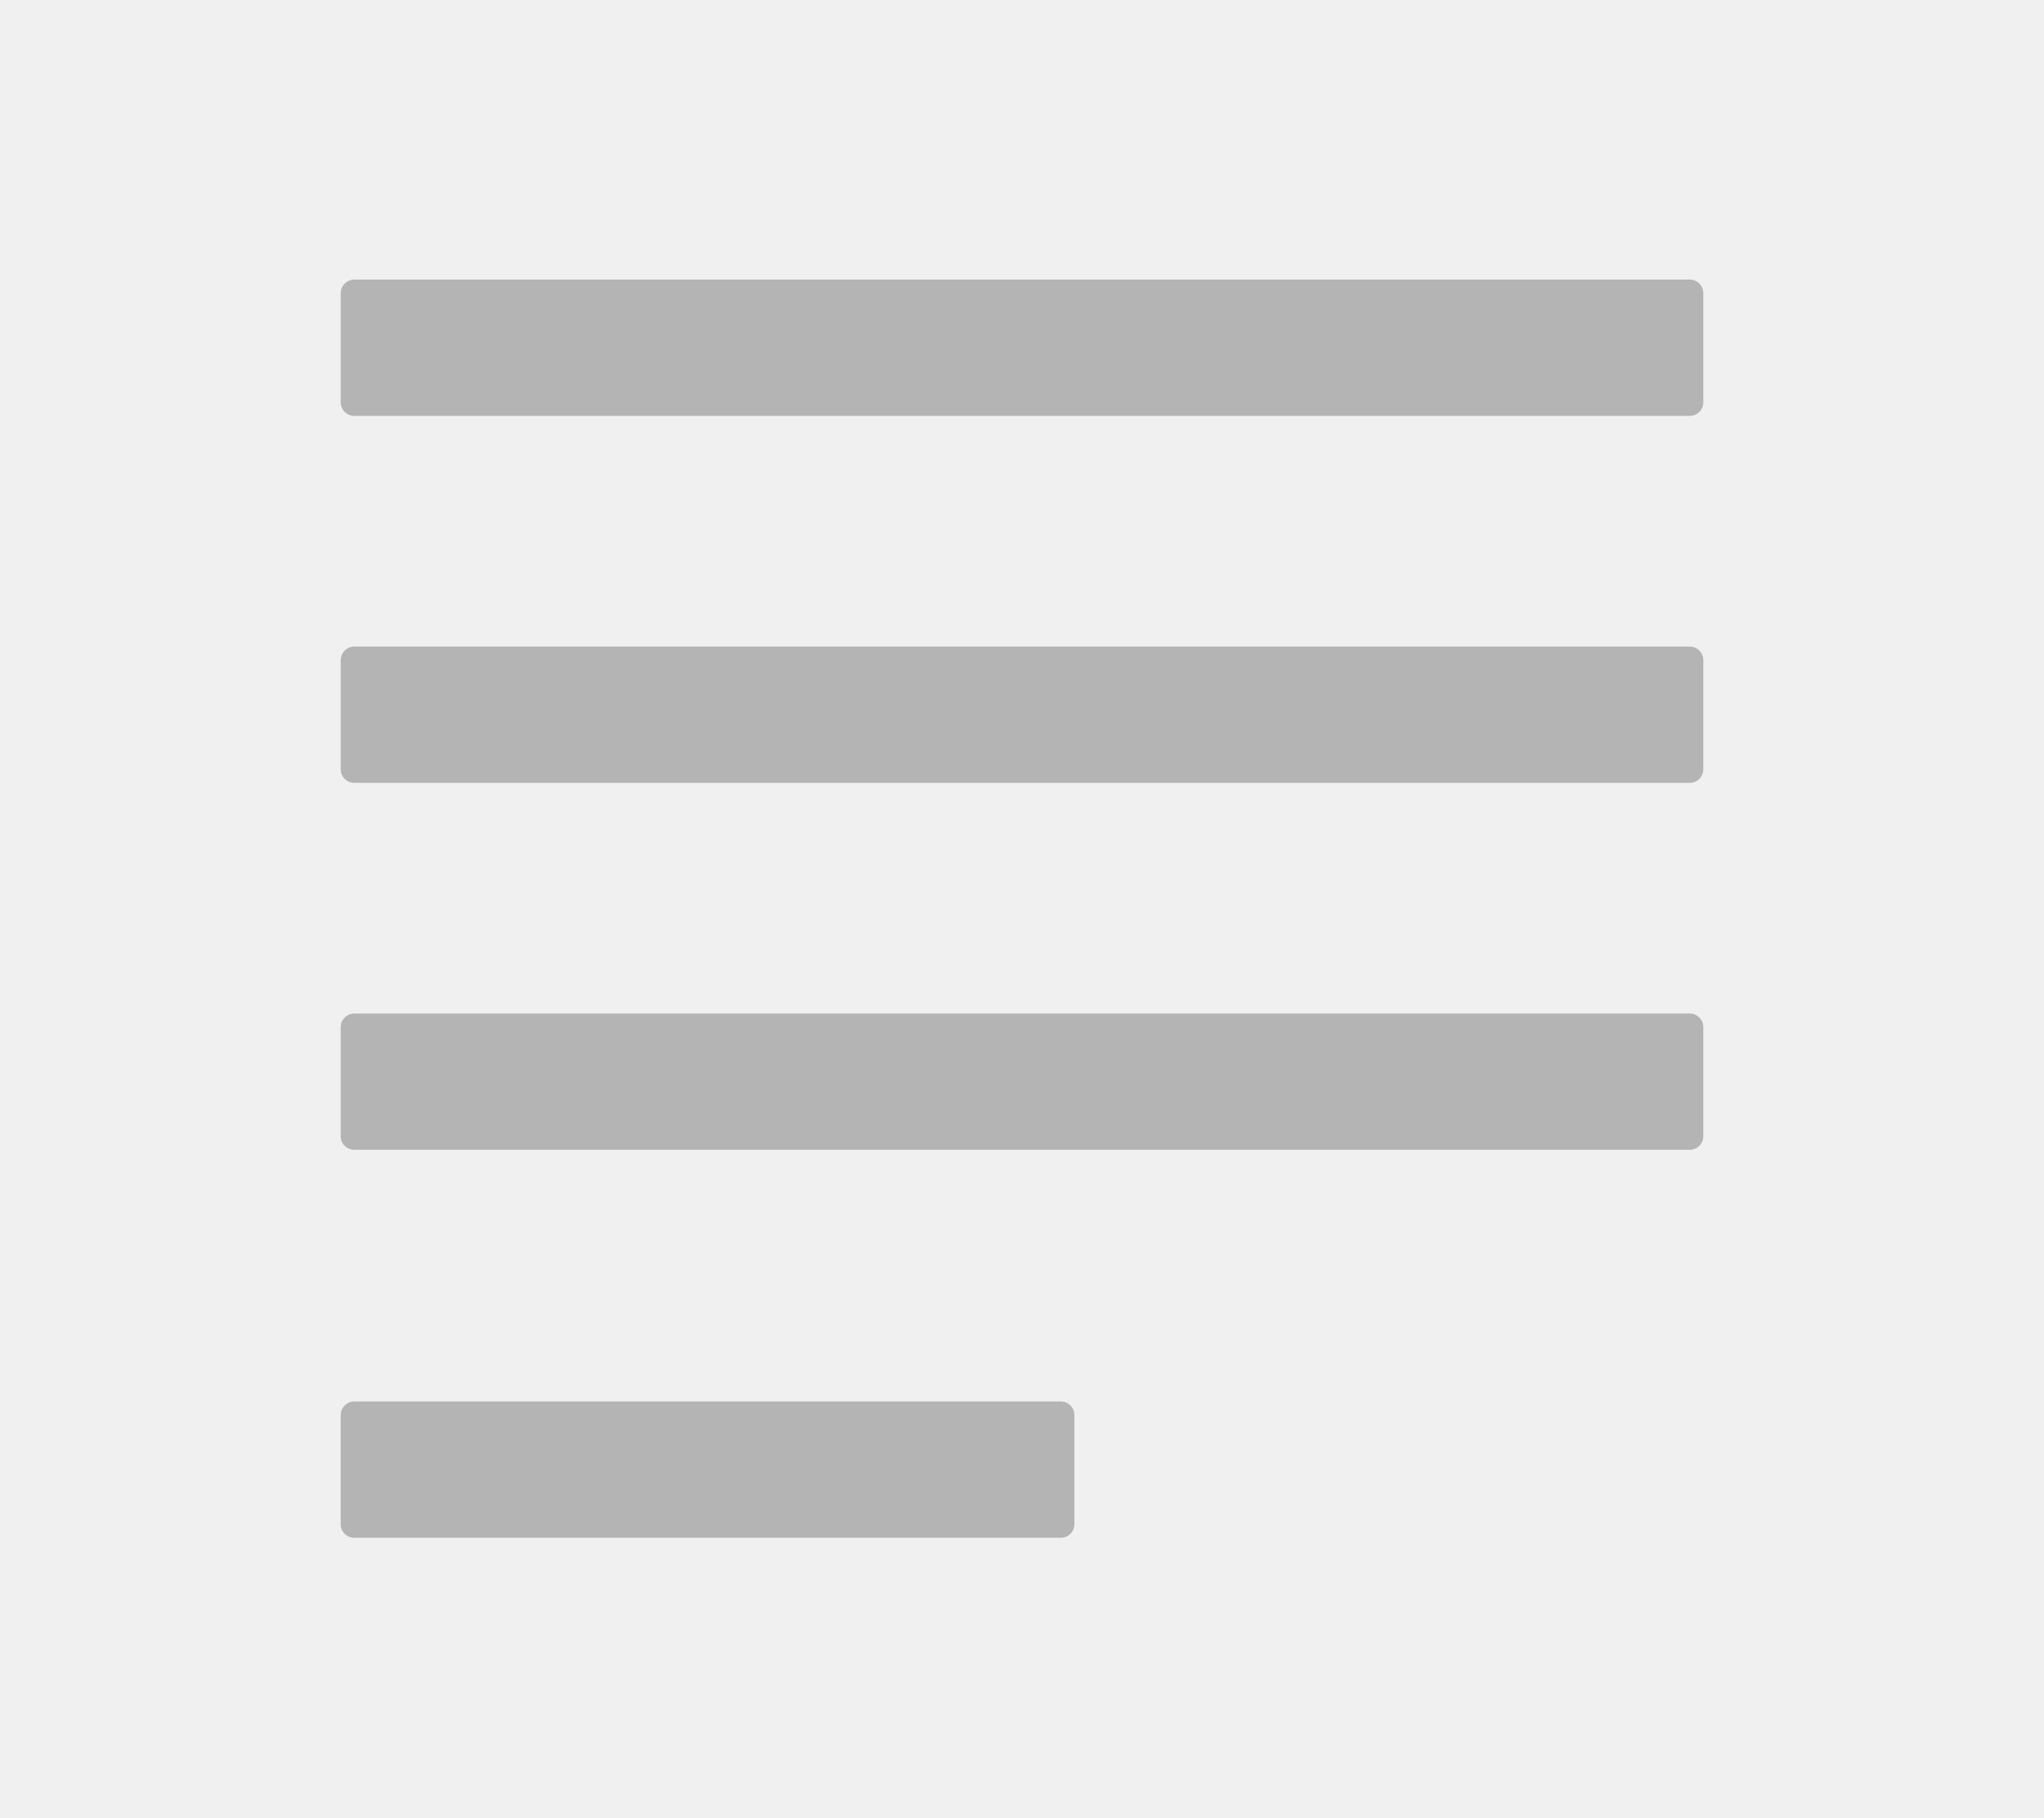
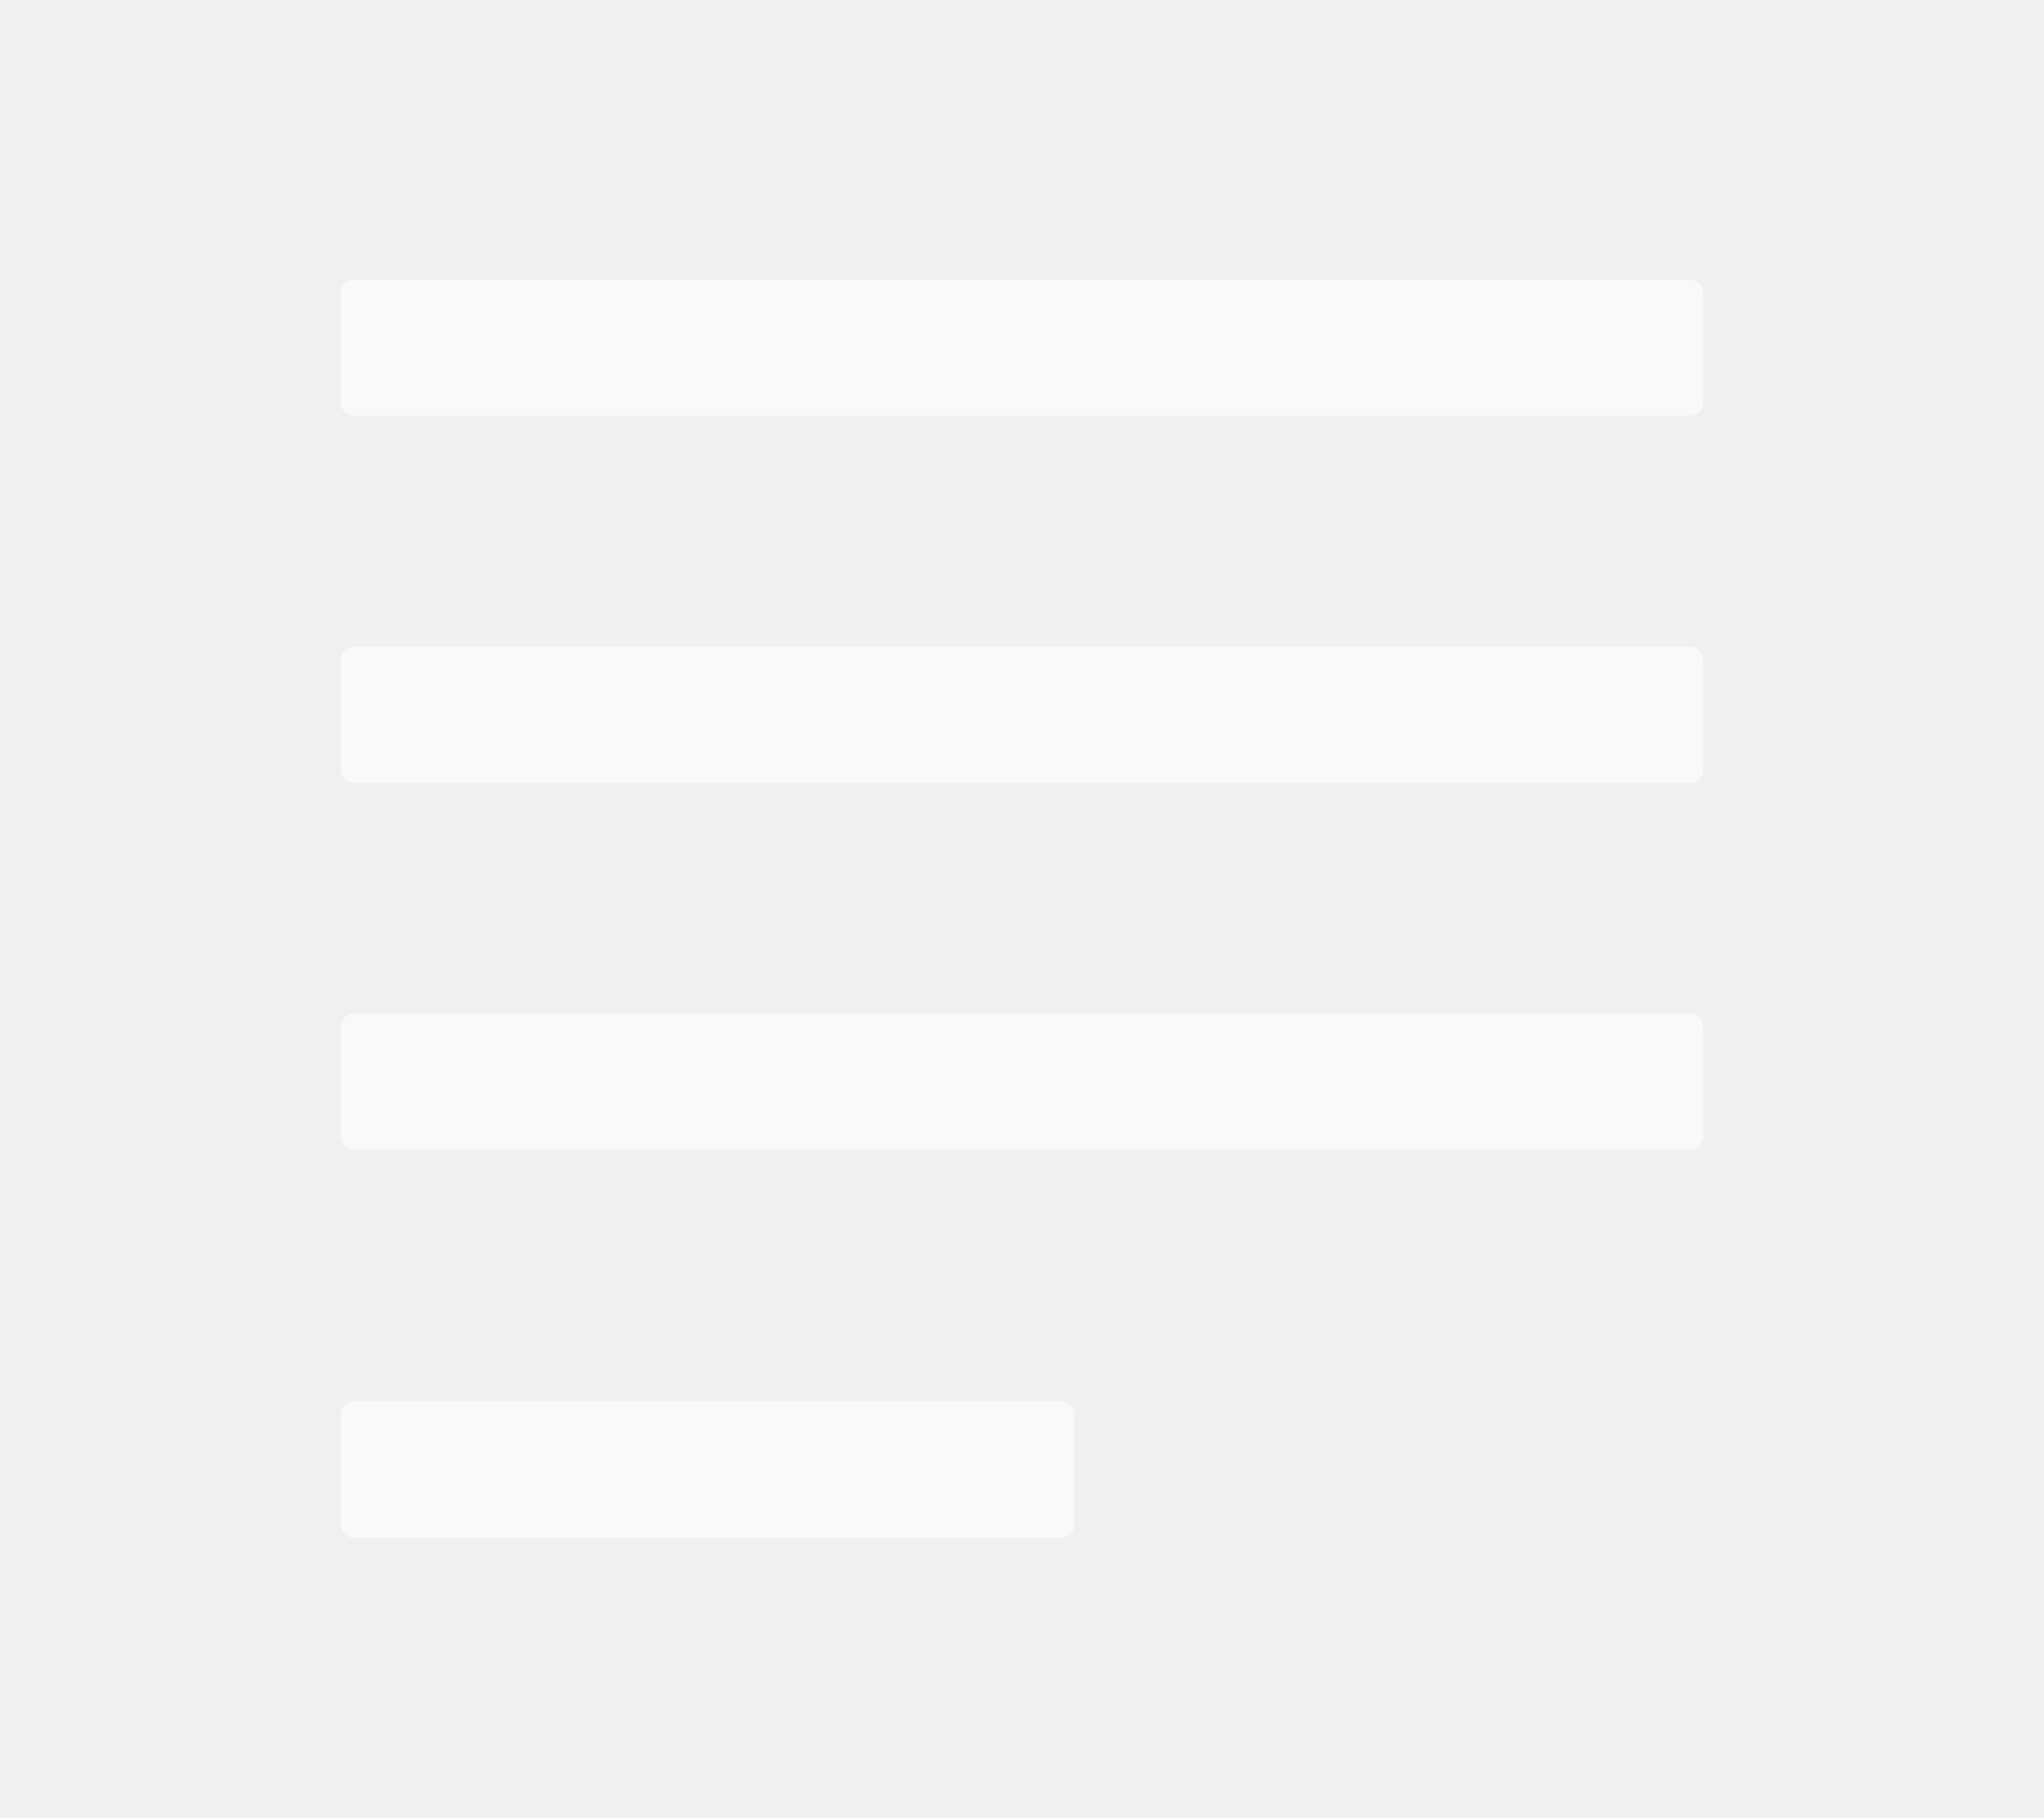
<svg xmlns="http://www.w3.org/2000/svg" width="100%" height="100%" viewBox="0 0 18 16" version="1.1" xml:space="preserve" style="fill-rule:evenodd;clip-rule:evenodd;stroke-linejoin:round;stroke-miterlimit:2;">
  <g id="text-light" transform="matrix(0.923077,0,0,0.923077,0.692308,1.54196)">
-     <g transform="matrix(0.791019,0,0,1.04745,-1.13382,-0.428064)">
-       <path d="M13.443,11.699L13.443,12.692C13.443,12.761 13.37,12.816 13.279,12.816L4.758,12.816C4.667,12.816 4.594,12.761 4.594,12.692L4.594,11.699C4.594,11.631 4.667,11.575 4.758,11.575L13.279,11.575C13.37,11.575 13.443,11.631 13.443,11.699Z" style="fill:rgb(180,180,180);" />
-     </g>
-     <g transform="matrix(1.46904,0,0,1.04745,-4.24853,-4.12806)">
-       <path d="M13.443,11.699L13.443,12.692C13.443,12.761 13.404,12.816 13.355,12.816L4.682,12.816C4.634,12.816 4.594,12.761 4.594,12.692L4.594,11.699C4.594,11.631 4.634,11.575 4.682,11.575L13.355,11.575C13.404,11.575 13.443,11.631 13.443,11.699Z" style="fill:rgb(180,180,180);" />
-     </g>
-     <g transform="matrix(1.46904,0,0,1.04745,-4.24853,-7.62806)">
-       <path d="M13.443,11.699L13.443,12.692C13.443,12.761 13.404,12.816 13.355,12.816L4.682,12.816C4.634,12.816 4.594,12.761 4.594,12.692L4.594,11.699C4.594,11.631 4.634,11.575 4.682,11.575L13.355,11.575C13.404,11.575 13.443,11.631 13.443,11.699Z" style="fill:rgb(180,180,180);" />
-     </g>
-     <g transform="matrix(1.46904,0,0,1.04745,-4.24853,-11.1281)">
-       <path d="M13.443,11.699L13.443,12.692C13.443,12.761 13.404,12.816 13.355,12.816L4.682,12.816C4.634,12.816 4.594,12.761 4.594,12.692L4.594,11.699C4.594,11.631 4.634,11.575 4.682,11.575L13.355,11.575C13.404,11.575 13.443,11.631 13.443,11.699Z" style="fill:rgb(180,180,180);" />
+     <g>
+       <g transform="matrix(0.791019,0,0,1.04745,-1.13382,-0.428064)">
+         <path d="M13.443,11.699L13.443,12.692C13.443,12.761 13.37,12.816 13.279,12.816L4.758,12.816C4.667,12.816 4.594,12.761 4.594,12.692L4.594,11.699C4.594,11.631 4.667,11.575 4.758,11.575L13.279,11.575C13.37,11.575 13.443,11.631 13.443,11.699Z" style="fill:white;fill-opacity:0.6;" />
+       </g>
+       <g transform="matrix(1.46904,0,0,1.04745,-4.24853,-4.12806)">
+         <path d="M13.443,11.699L13.443,12.692C13.443,12.761 13.404,12.816 13.355,12.816L4.682,12.816C4.634,12.816 4.594,12.761 4.594,12.692L4.594,11.699C4.594,11.631 4.634,11.575 4.682,11.575L13.355,11.575C13.404,11.575 13.443,11.631 13.443,11.699Z" style="fill:white;fill-opacity:0.6;" />
+       </g>
+       <g transform="matrix(1.46904,0,0,1.04745,-4.24853,-7.62806)">
+         <path d="M13.443,11.699L13.443,12.692C13.443,12.761 13.404,12.816 13.355,12.816L4.682,12.816C4.634,12.816 4.594,12.761 4.594,12.692L4.594,11.699C4.594,11.631 4.634,11.575 4.682,11.575L13.355,11.575C13.404,11.575 13.443,11.631 13.443,11.699Z" style="fill:white;fill-opacity:0.6;" />
+       </g>
+       <g transform="matrix(1.46904,0,0,1.04745,-4.24853,-11.1281)">
+         <path d="M13.443,11.699L13.443,12.692C13.443,12.761 13.404,12.816 13.355,12.816L4.682,12.816C4.634,12.816 4.594,12.761 4.594,12.692L4.594,11.699C4.594,11.631 4.634,11.575 4.682,11.575L13.355,11.575C13.404,11.575 13.443,11.631 13.443,11.699Z" style="fill:white;fill-opacity:0.6;" />
+       </g>
    </g>
  </g>
</svg>
